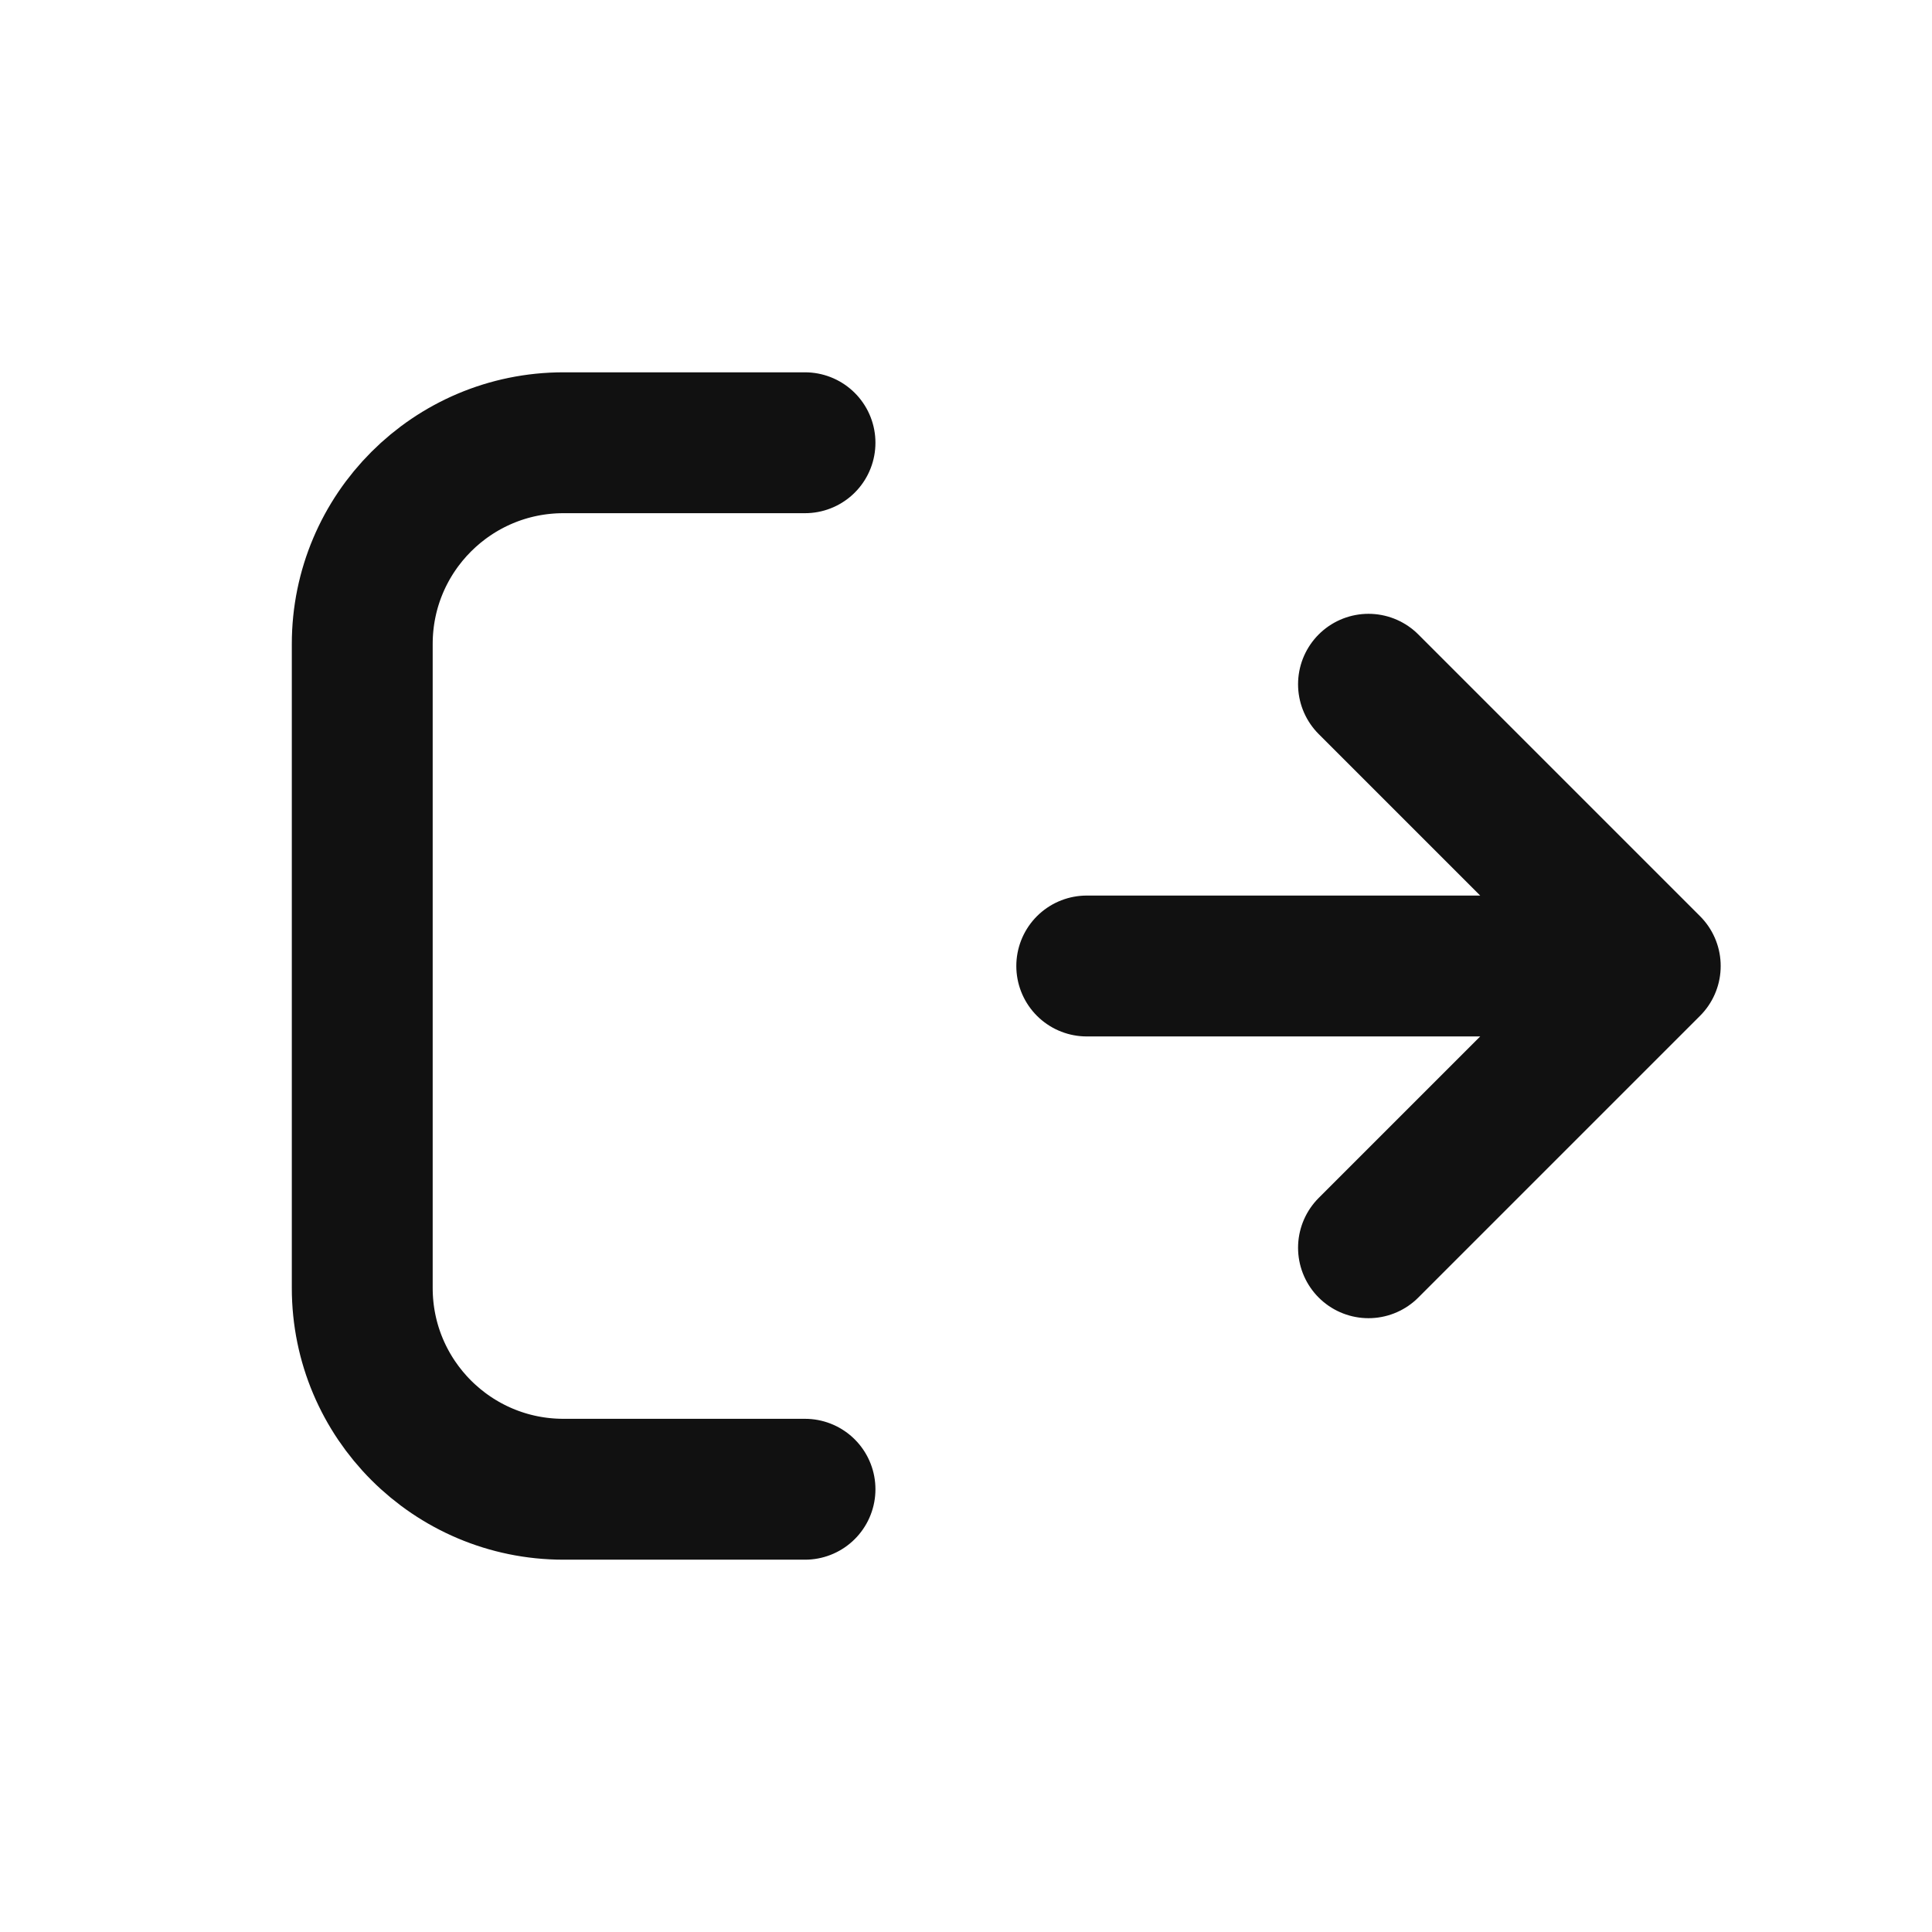
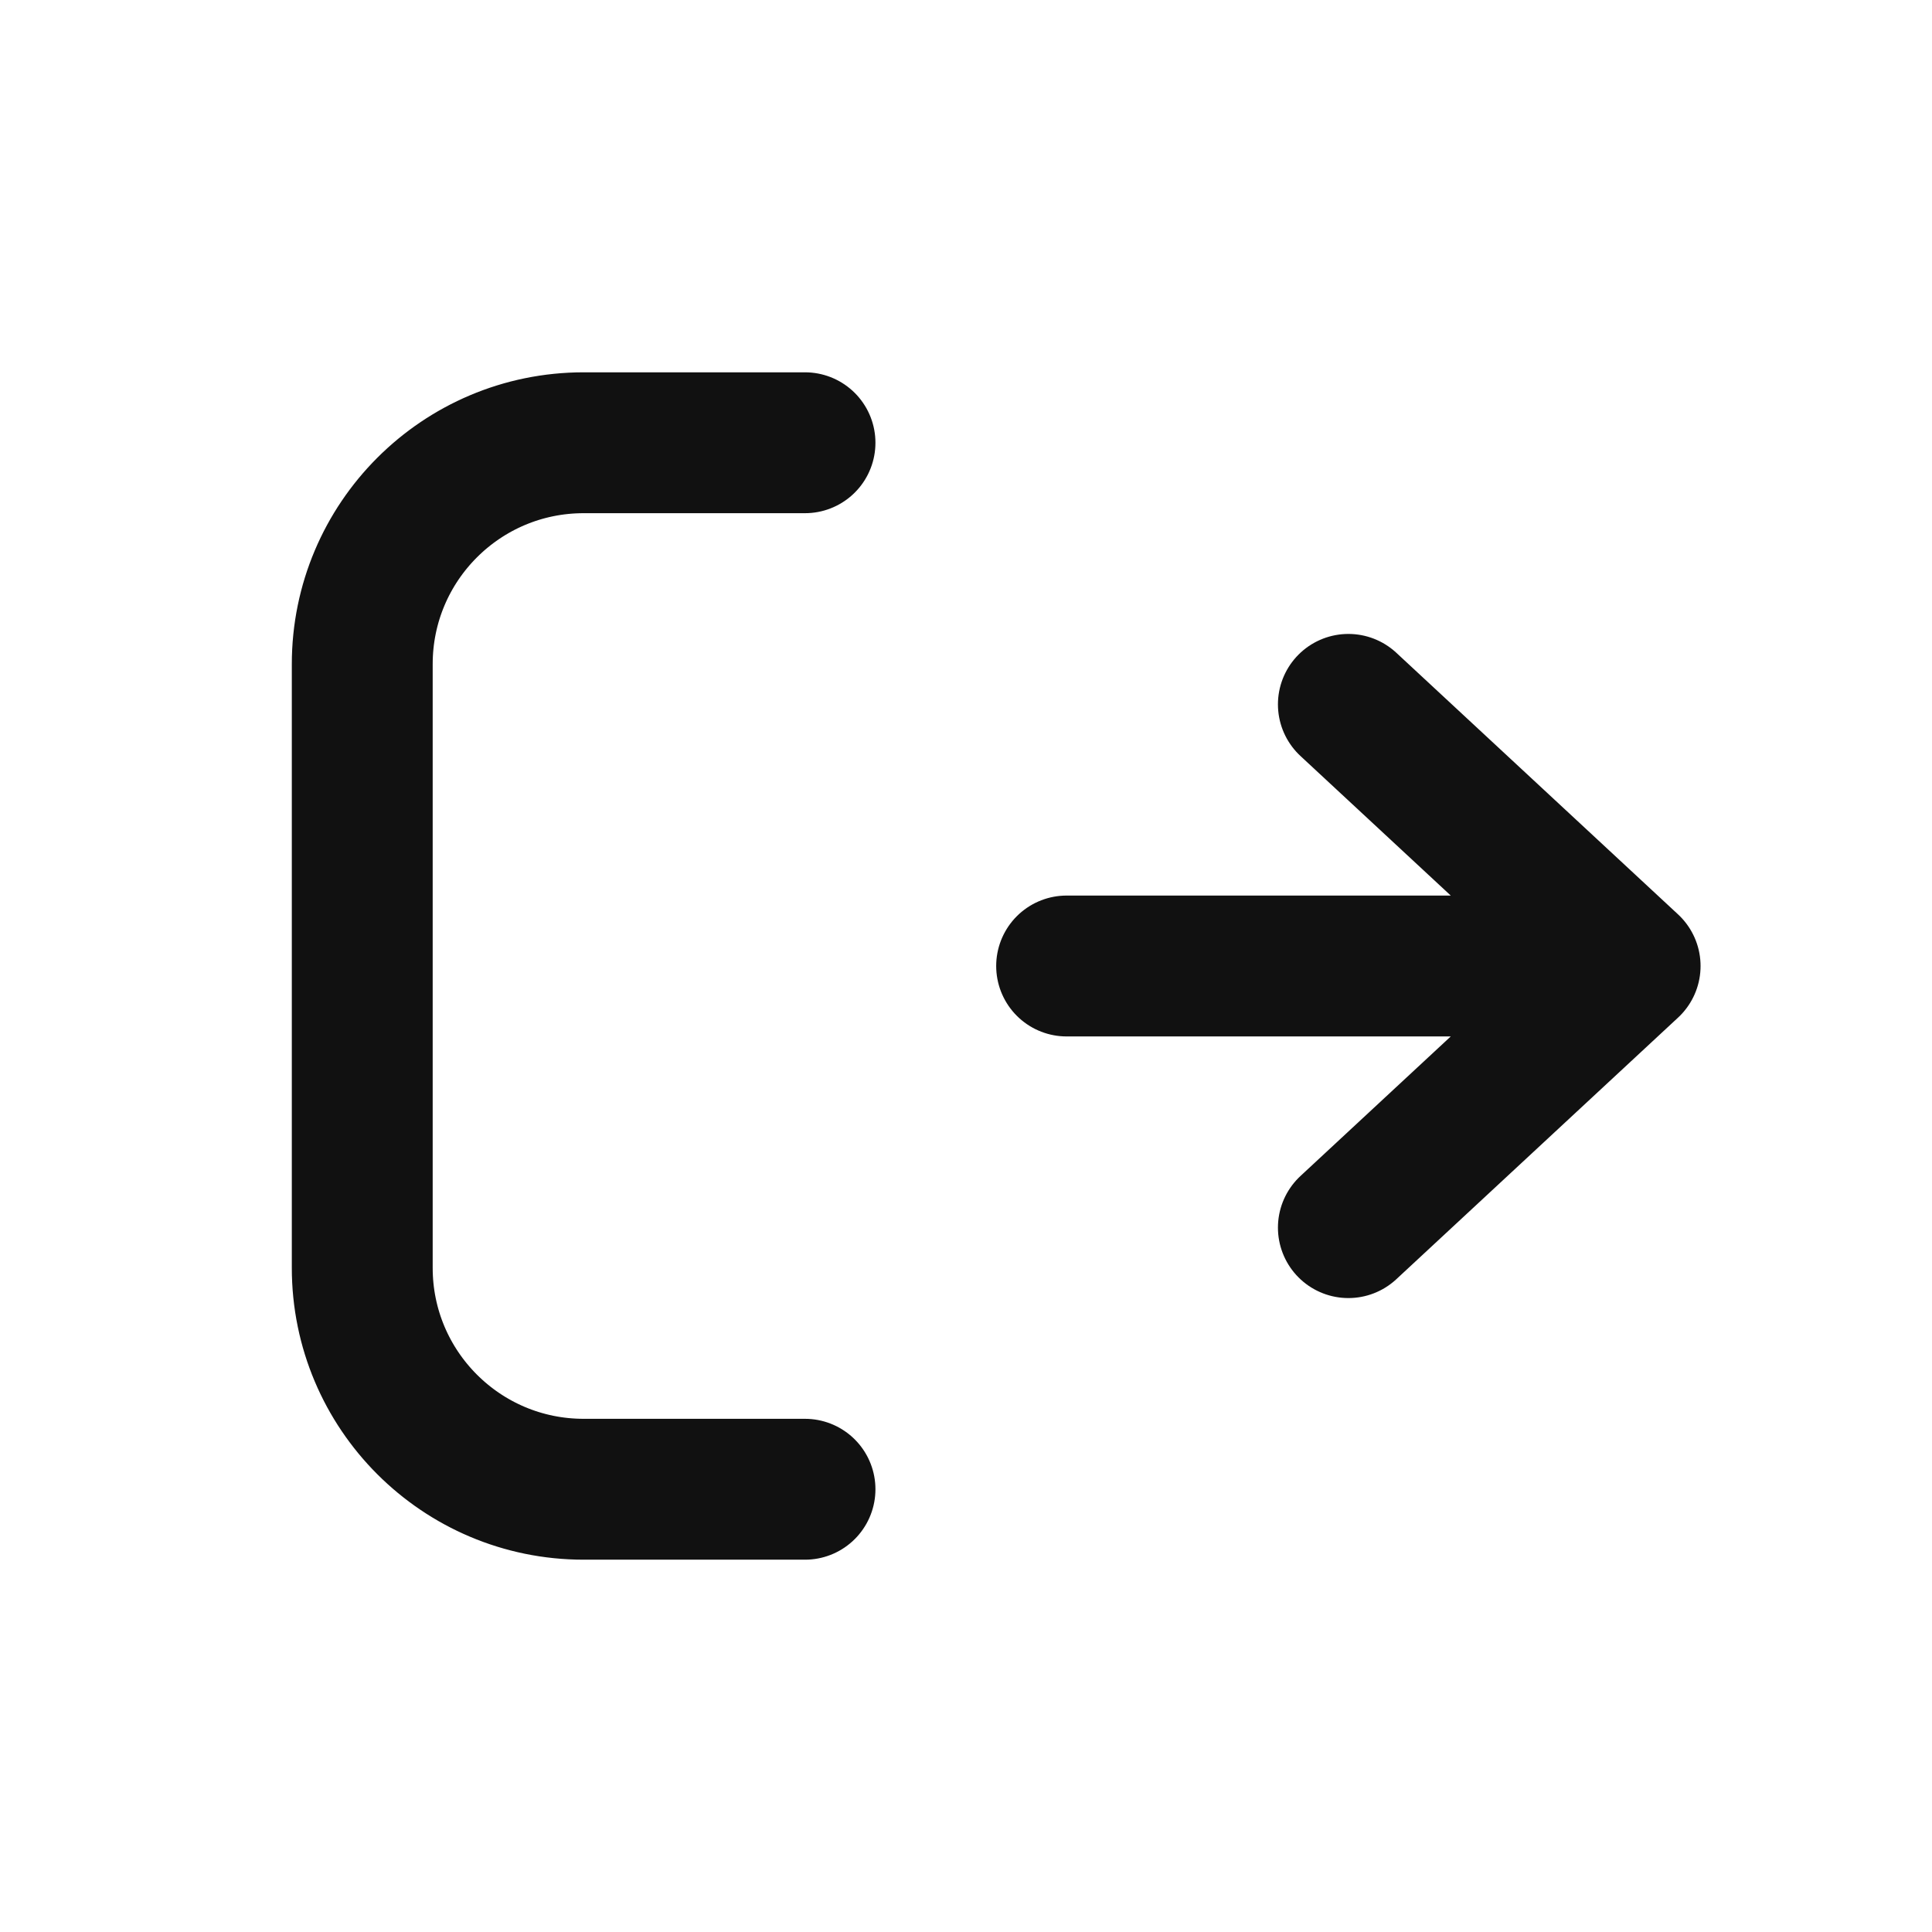
<svg xmlns="http://www.w3.org/2000/svg" viewBox="0 0 24 24" fill="none" aria-hidden="true">
-   <path d="M10 5.5H7A2.5 2.5 0 0 0 4.5 8v8A2.5 2.5 0 0 0 7 18.5h3M13.5 12H20M17 8.5 20.5 12 17 15.5" stroke="#111111" stroke-width="1.75" stroke-linecap="round" stroke-linejoin="round" />
+   <path d="M10 5.5H7.25A2.75 2.75 0 0 0 4.5 8.25v7.5A2.75 2.75 0 0 0 7.25 18.5H10M13.25 12H20M16.75 8.75 20.25 12 16.75 15.25" stroke="#111111" stroke-width="1.75" stroke-linecap="round" stroke-linejoin="round" />
</svg>
